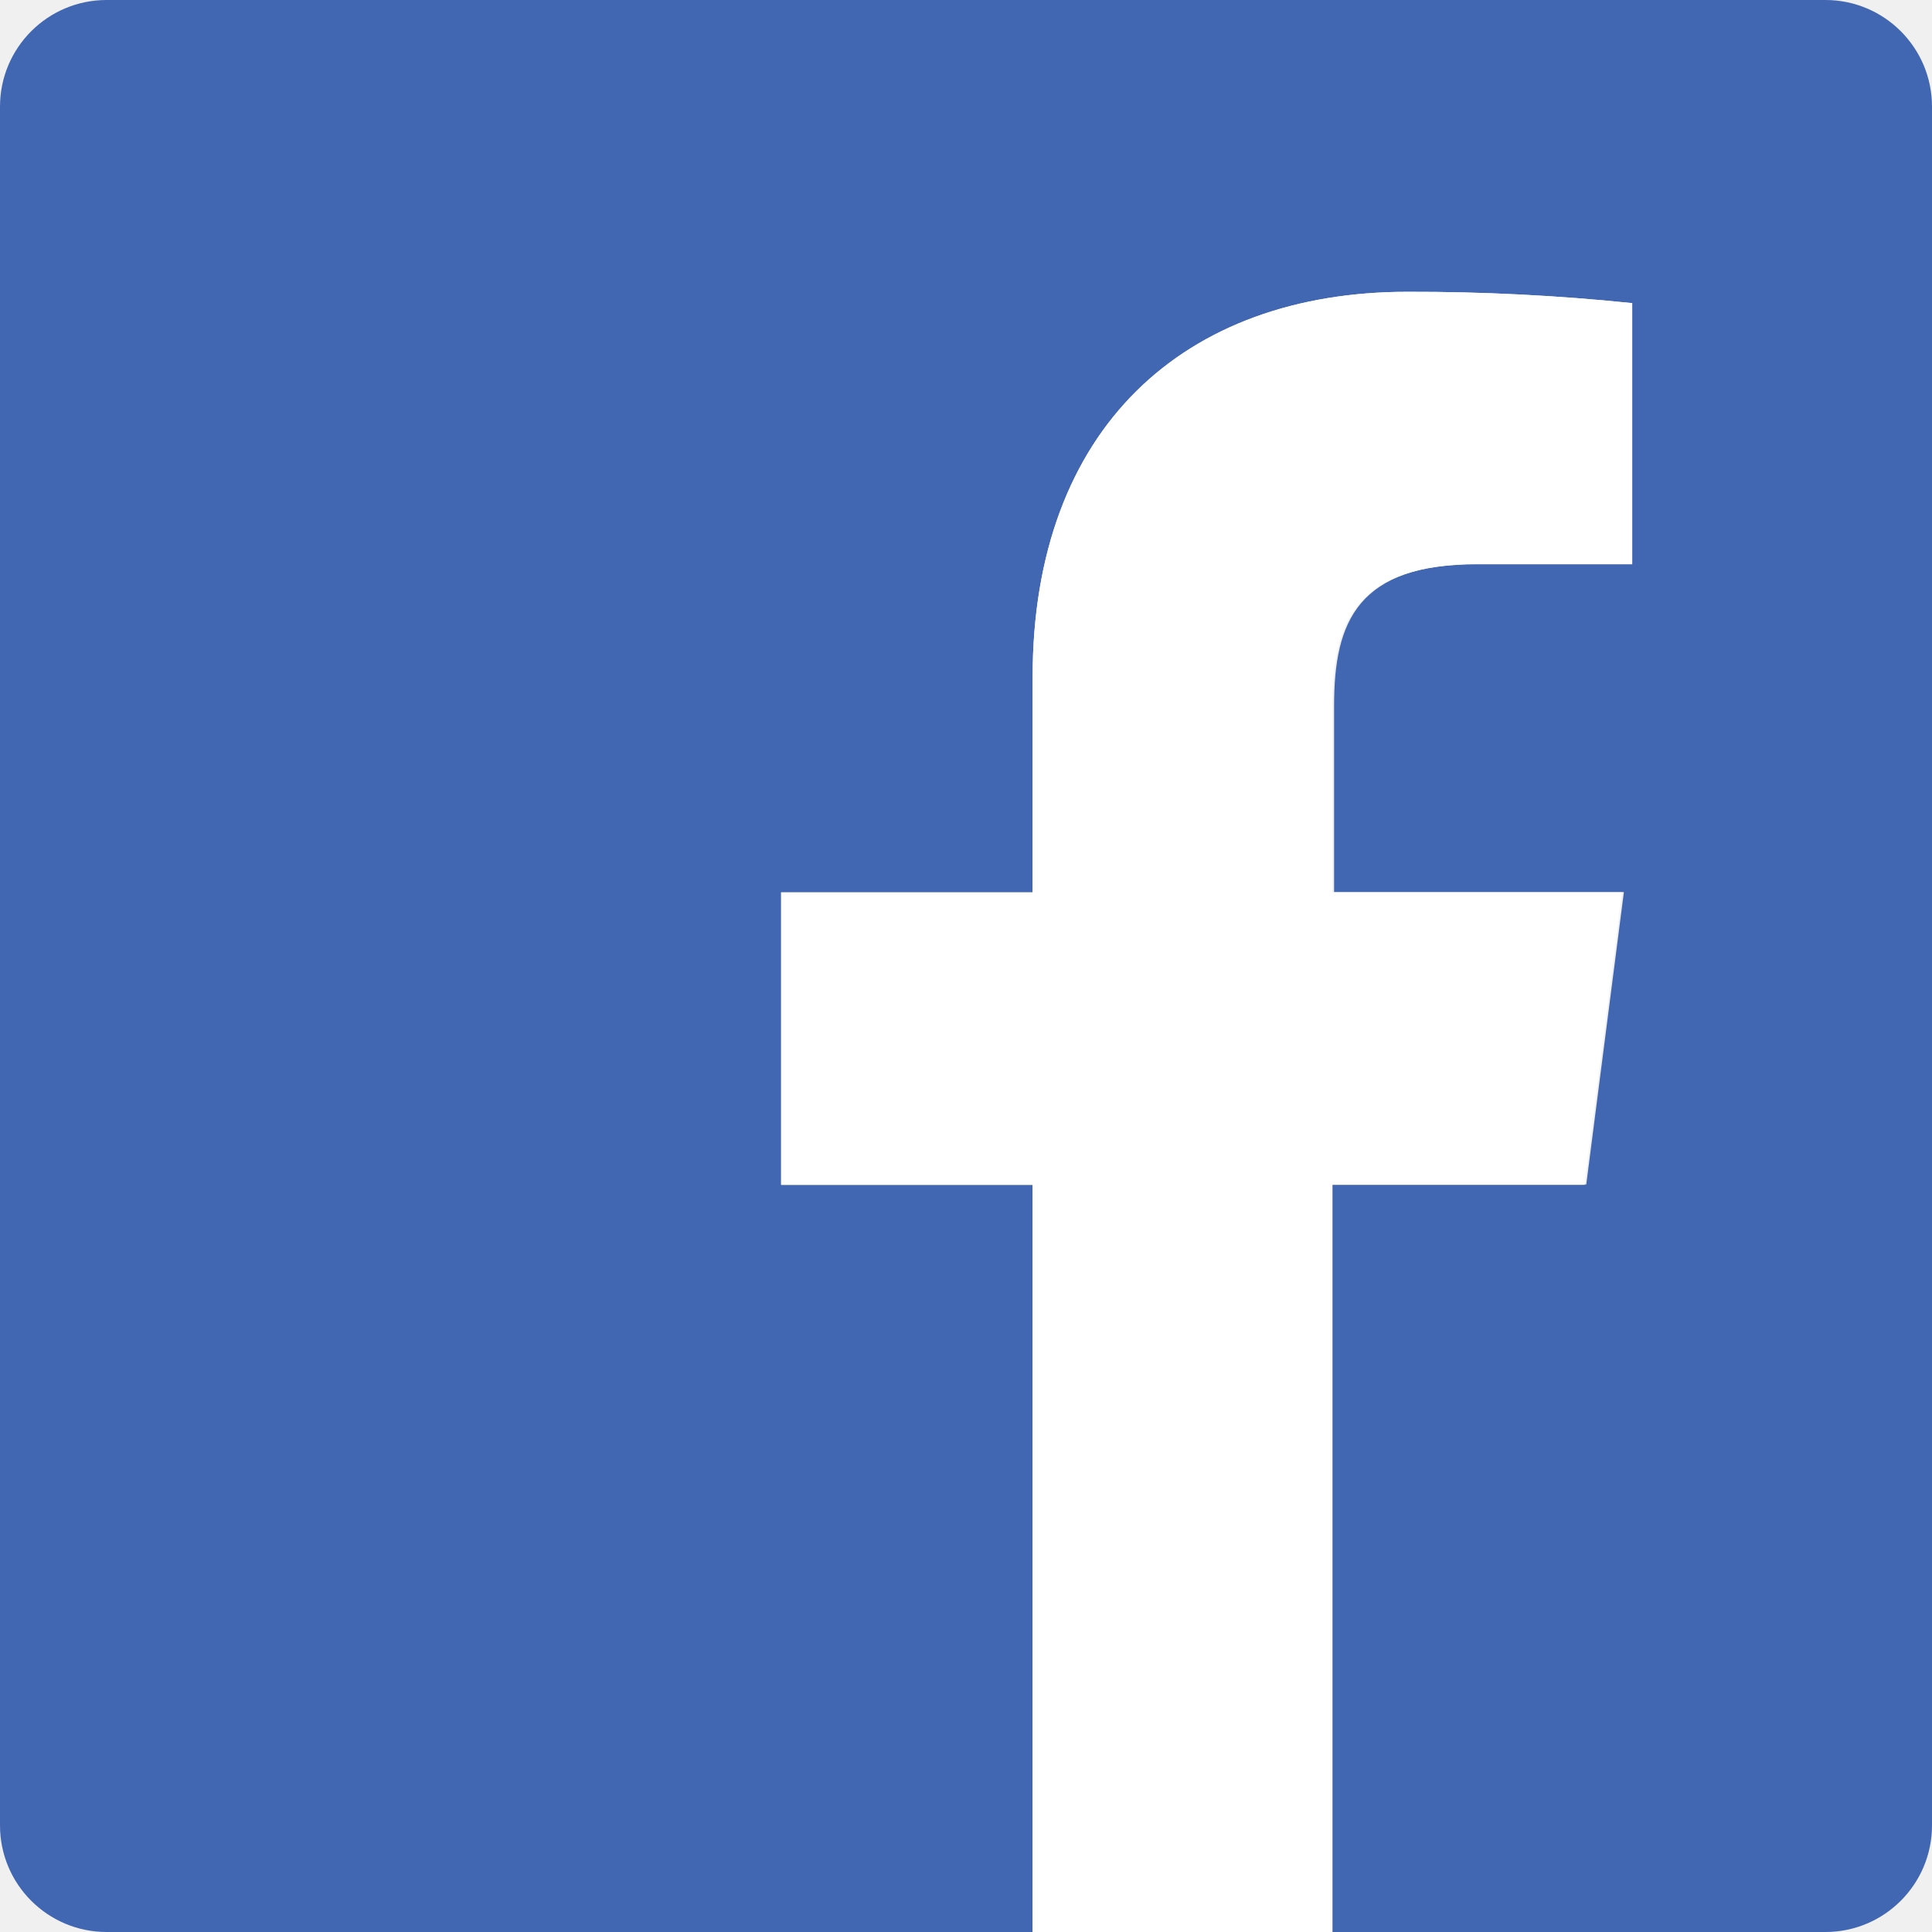
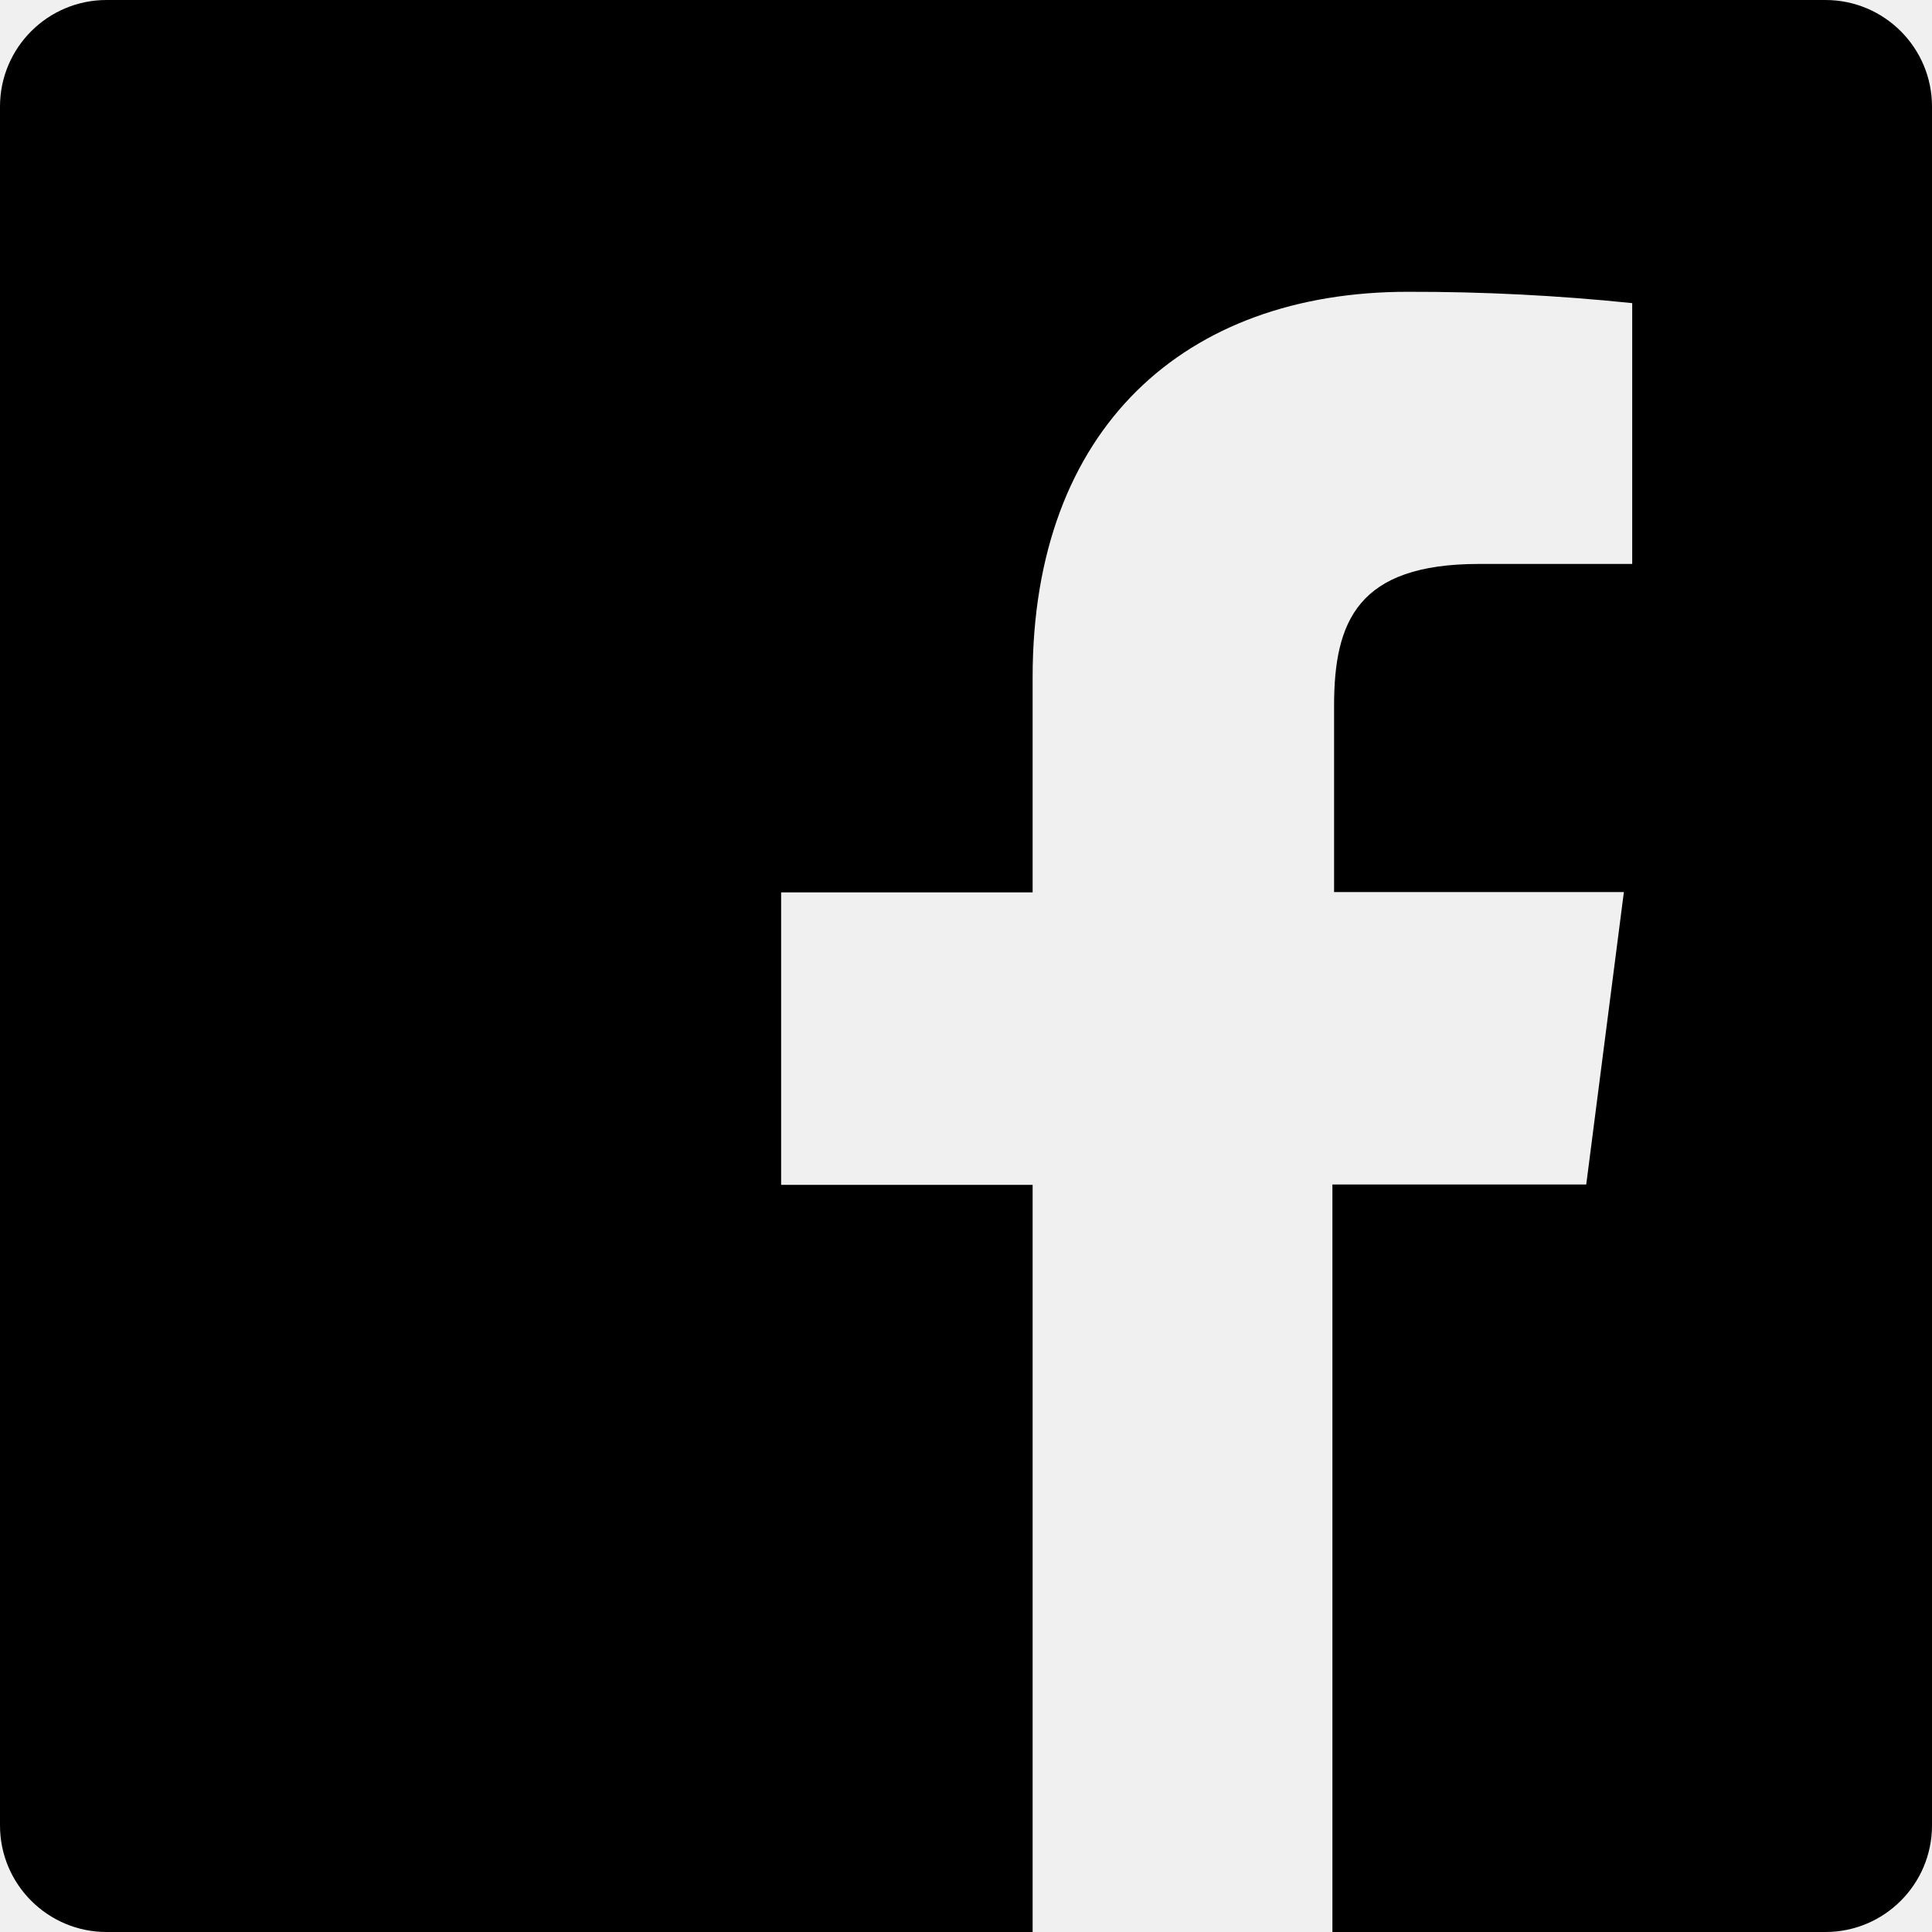
<svg xmlns="http://www.w3.org/2000/svg" id="Layer_1" data-name="Layer 1" viewBox="0 0 58 58">
  <defs>
-     <style>.cls-1{fill:#4267b2;}.cls-2{fill:#fff;}</style>
+     <style>.cls-2{fill:none;}</style>
  </defs>
  <path class="cls-1" d="M54.8,0H3.2A3.2,3.2,0,0,0,0,3.2V54.8A3.2,3.2,0,0,0,3.2,58H31V35.57H23.45V26.79H31V20.33c0-7.49,4.58-11.57,11.26-11.57A64.2,64.2,0,0,1,49,9.1v7.83h-4.6c-3.64,0-4.35,1.72-4.35,4.26v5.59h8.7l-1.13,8.78H40V58H54.8A3.2,3.2,0,0,0,58,54.8V3.2A3.2,3.2,0,0,0,54.8,0Z" />
  <path id="f" class="cls-2" d="M40,58V35.57h7.57l1.13-8.78H40V21.2c0-2.54.71-4.26,4.35-4.26H49V9.1a64.2,64.2,0,0,0-6.75-.34C35.56,8.76,31,12.84,31,20.33v6.46H23.45v8.78H31V58Z" />
</svg>
